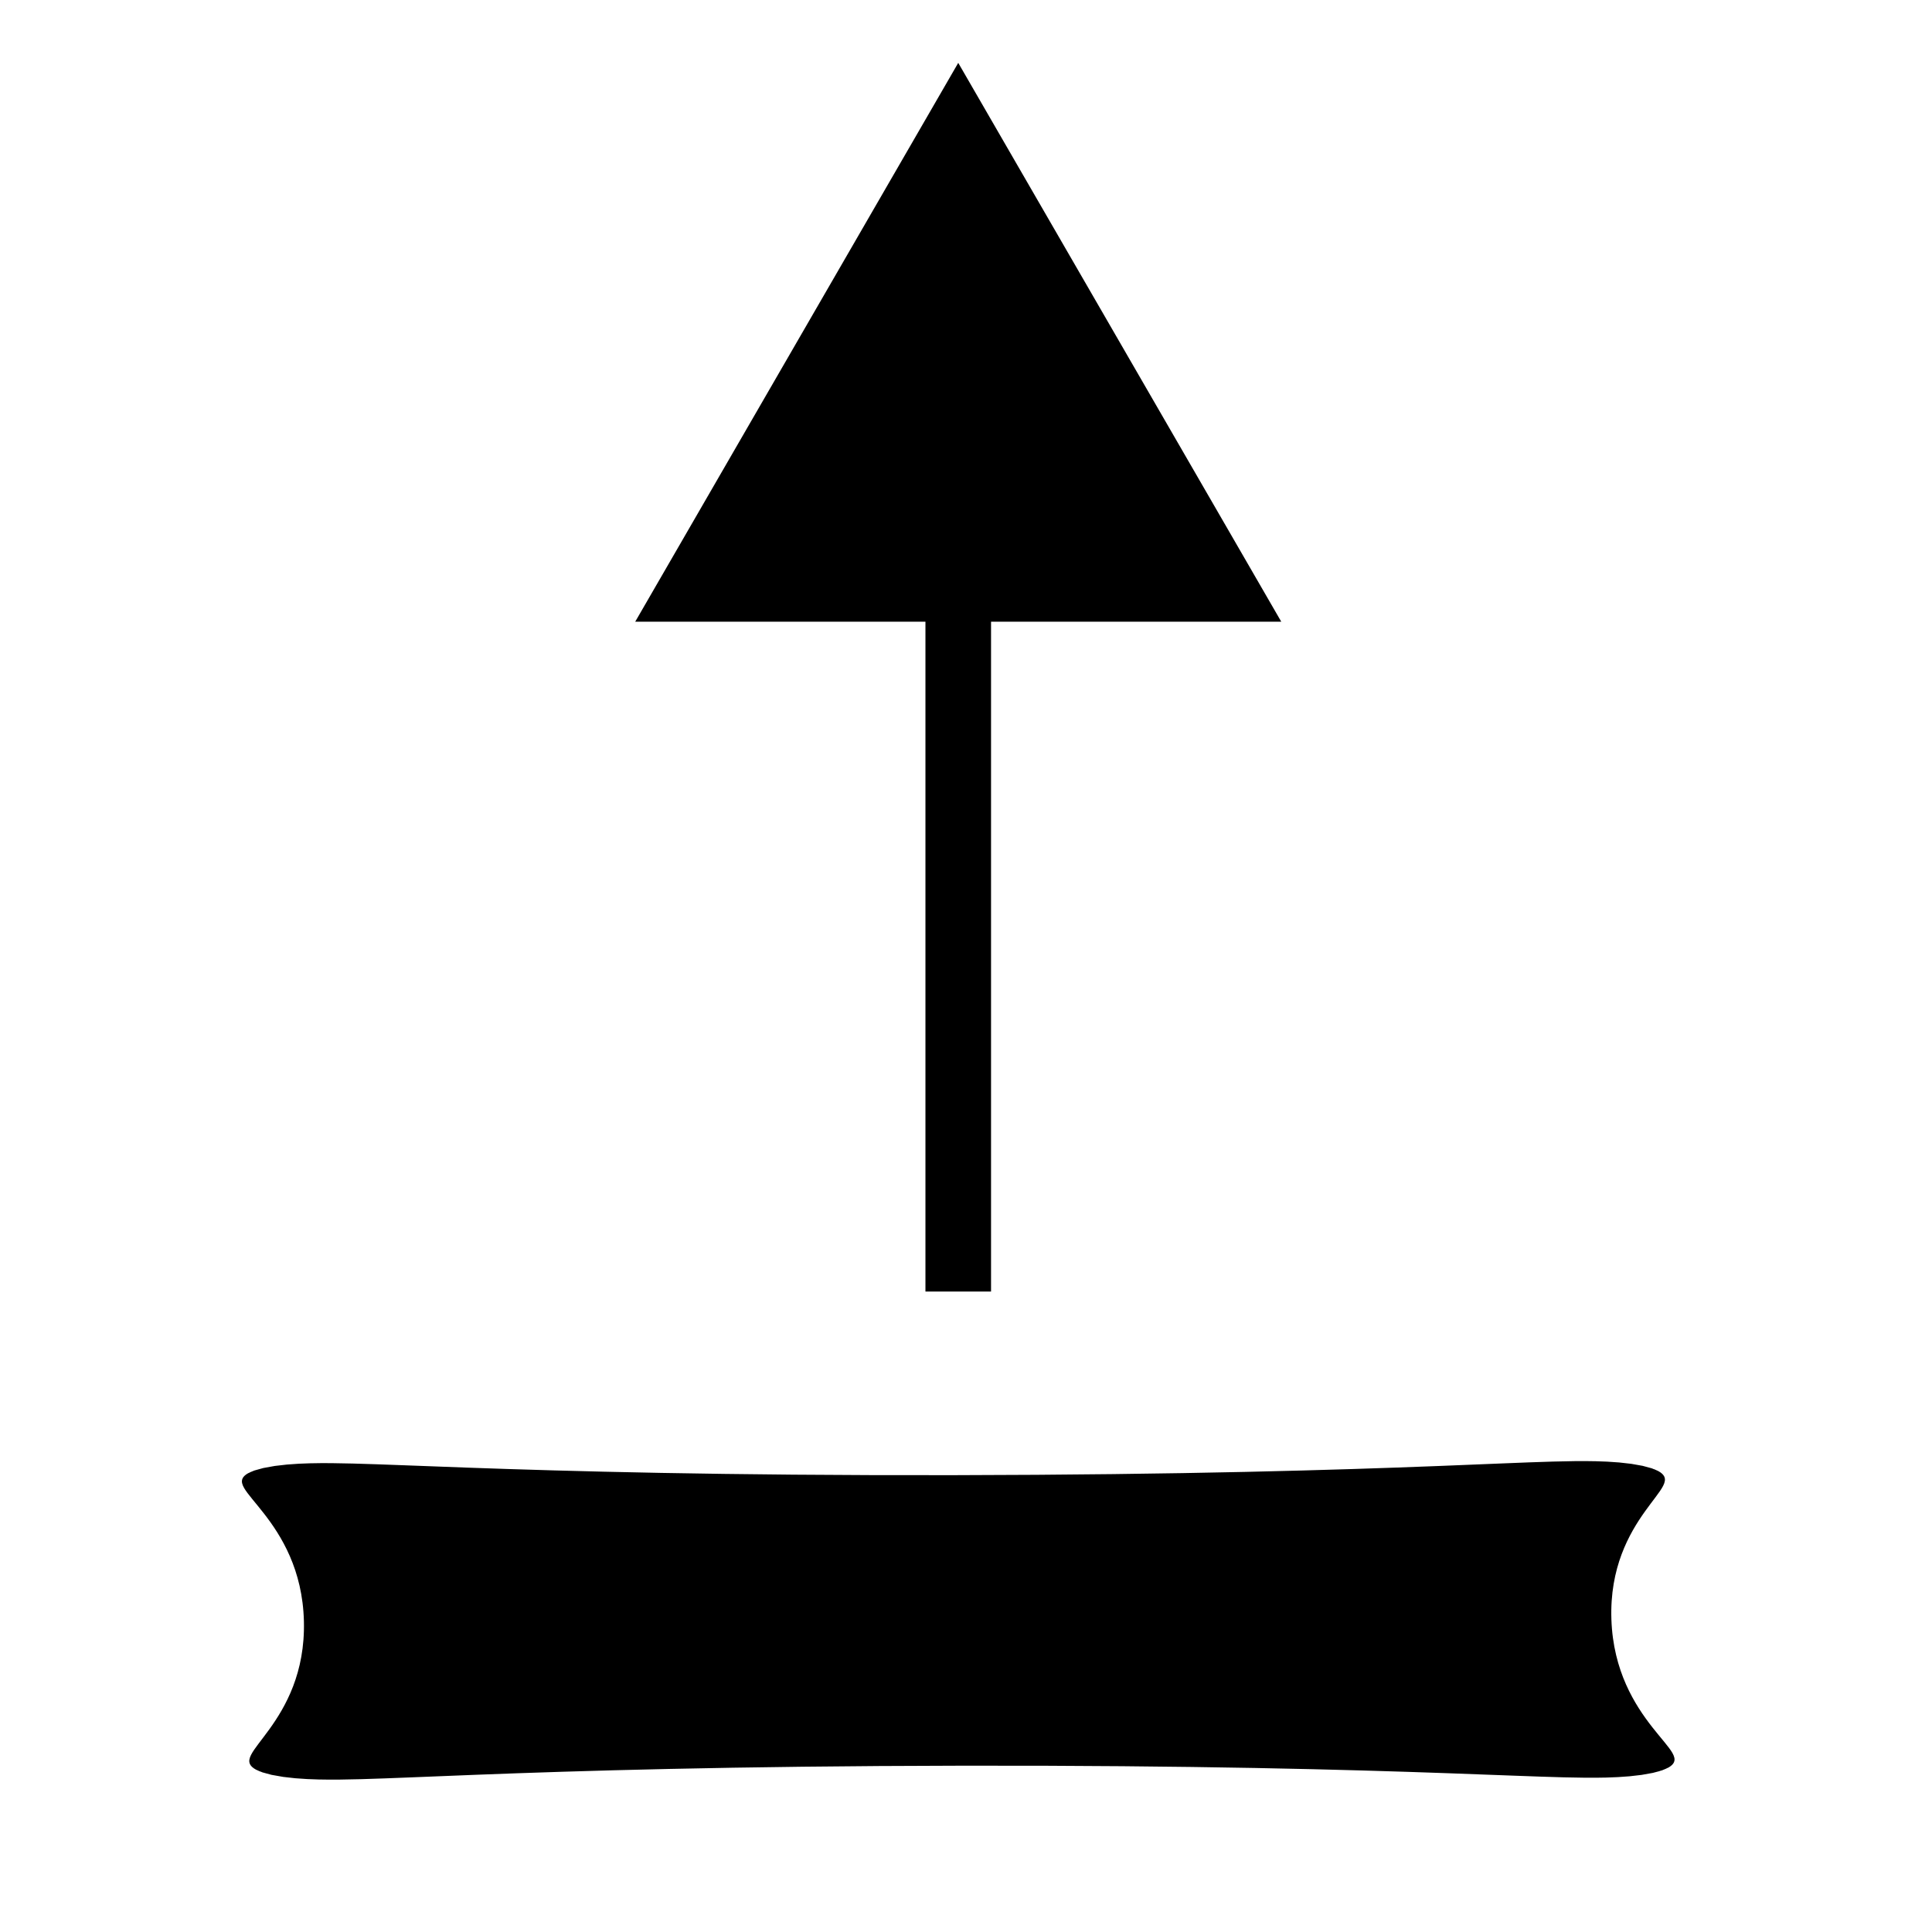
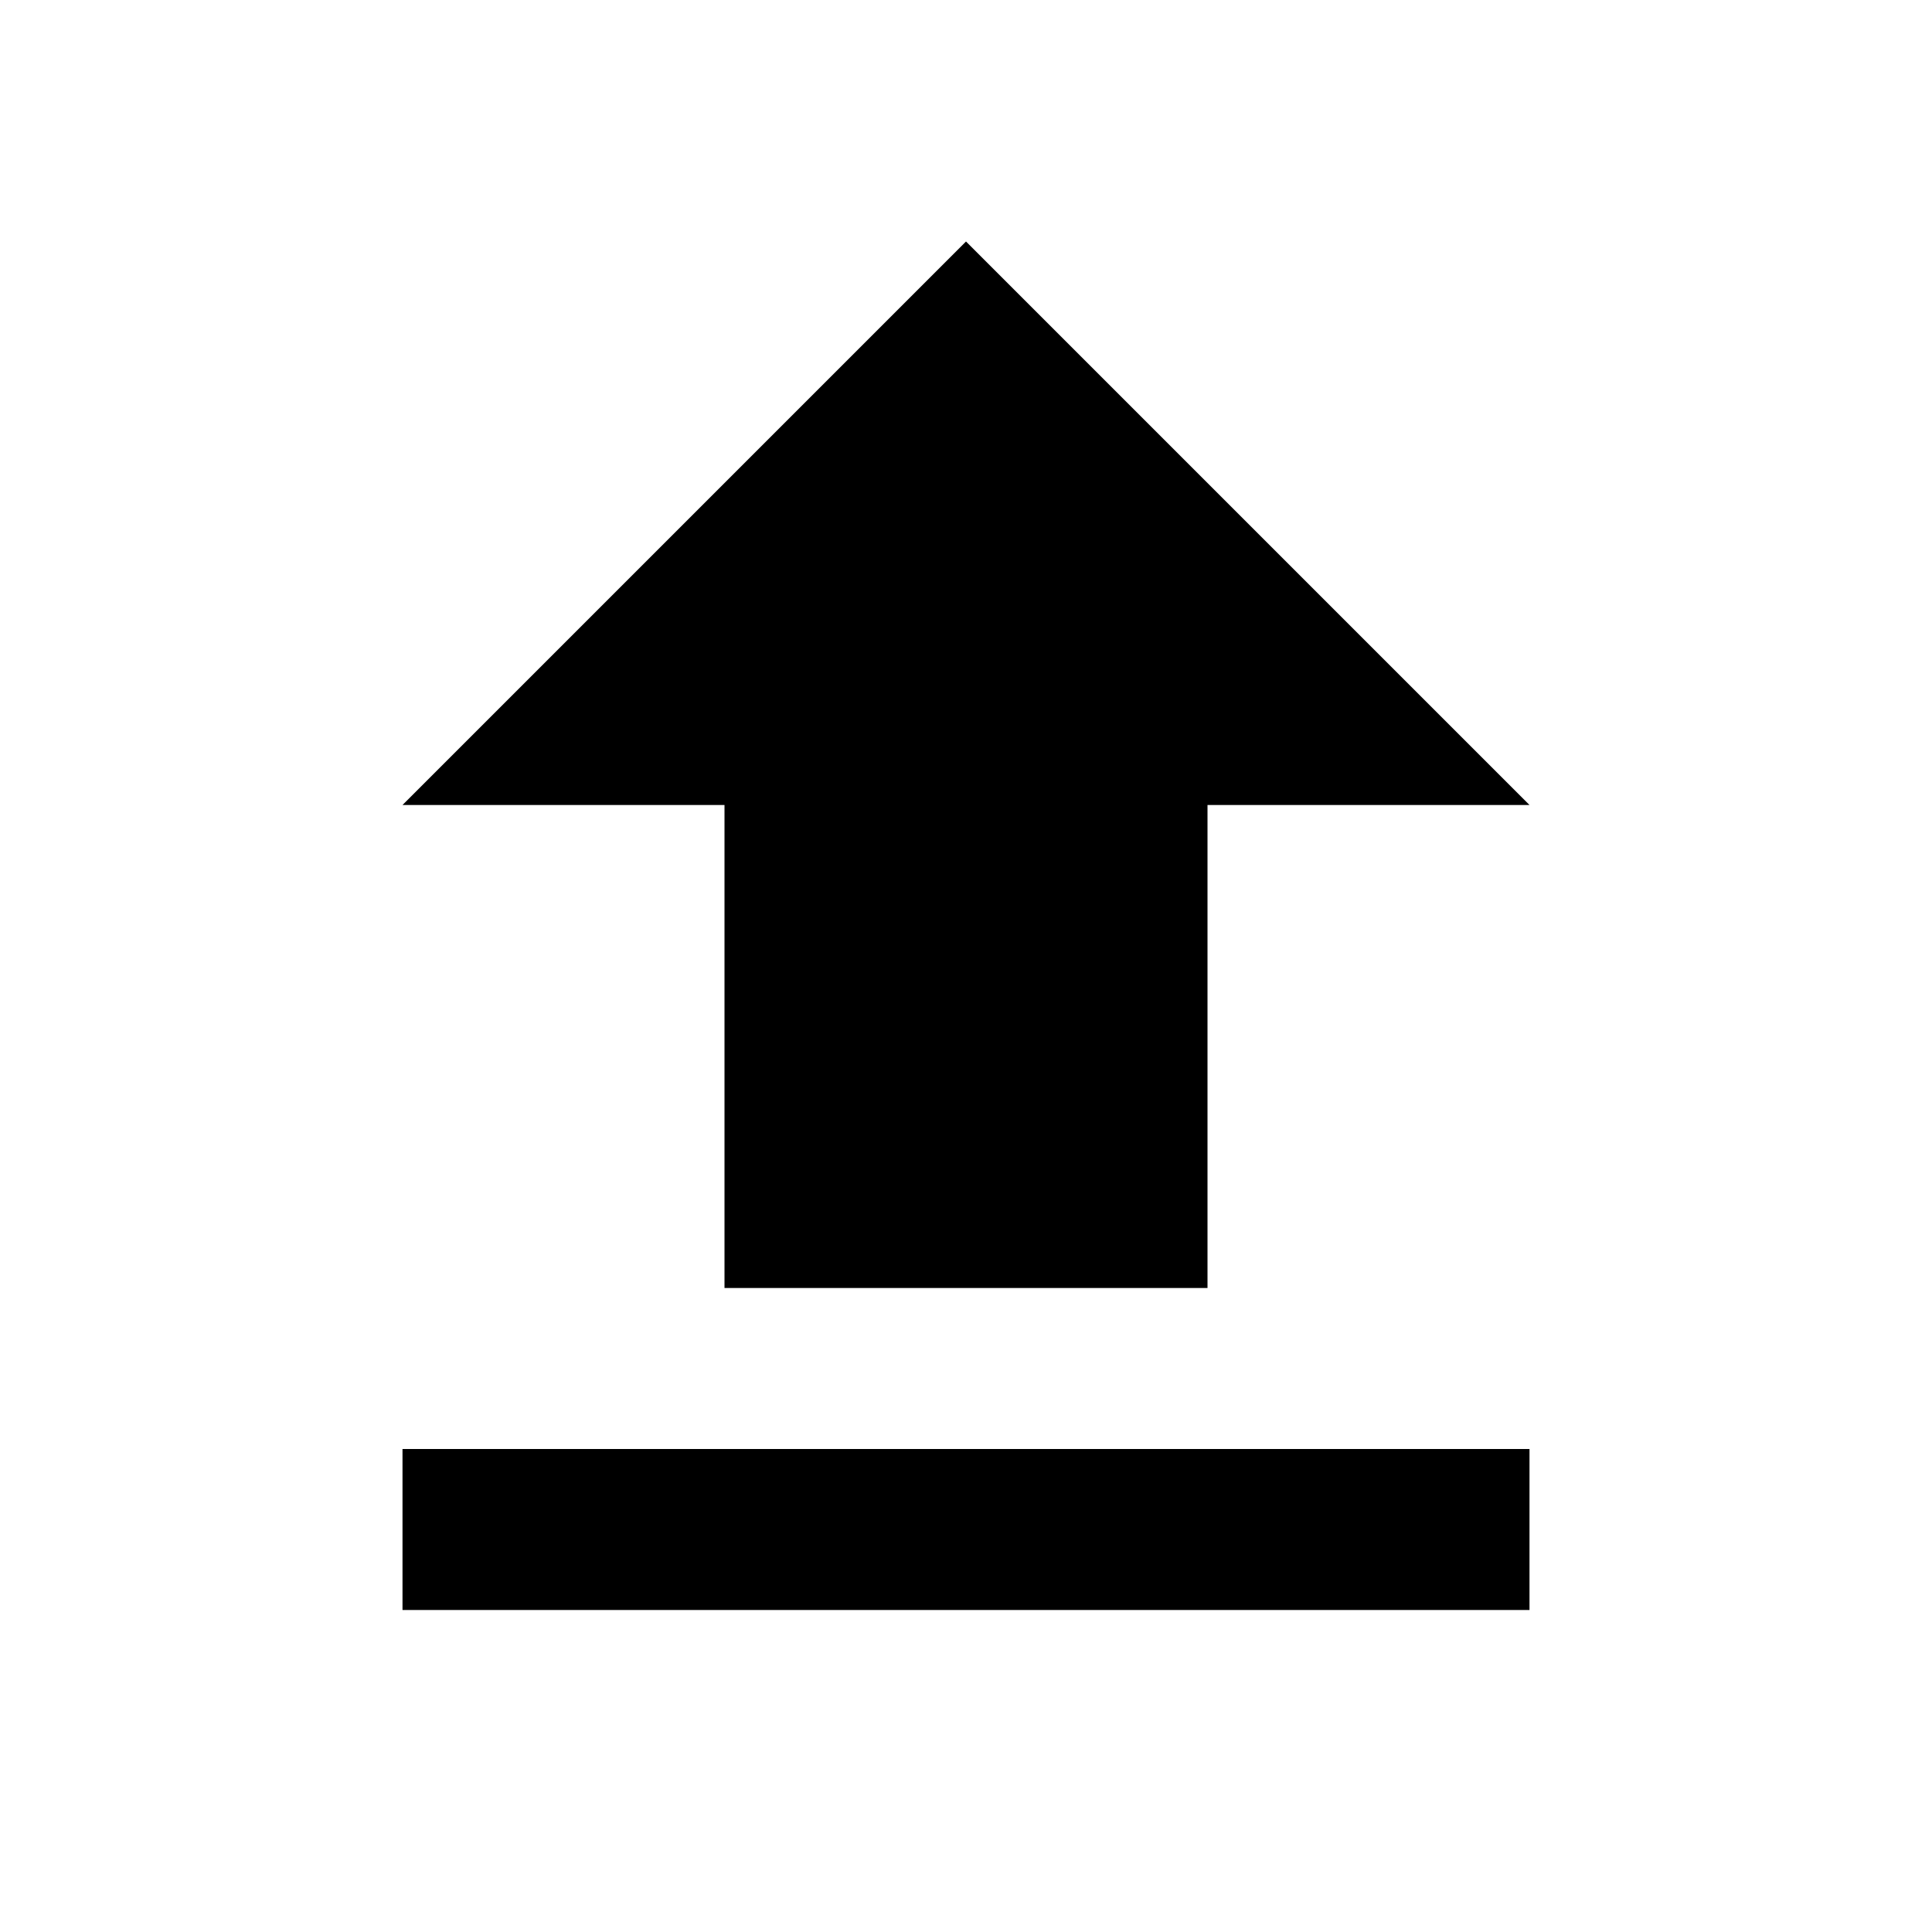
- <svg xmlns="http://www.w3.org/2000/svg" version="1.1" width="64" height="64" id="svg2985">
-   <defs id="defs2987">
-     <marker refX="0" refY="0" orient="auto" id="TriangleOutL" style="overflow:visible">
-       <path d="m 5.77,0 -8.65,5 0,-10 8.65,5 z" transform="scale(0.8,0.8)" id="path3909" style="fill-rule:evenodd;stroke:#000000;stroke-width:1pt" />
-     </marker>
-     <marker refX="0" refY="0" orient="auto" id="Arrow2Lend" style="overflow:visible">
-       <path d="M 8.719,4.034 -2.207,0.016 8.719,-4.002 c -1.745,2.372 -1.735,5.617 -6e-7,8.035 z" transform="matrix(-1.1,0,0,-1.1,-1.1,0)" id="path3788" style="fill-rule:evenodd;stroke-width:0.625;stroke-linejoin:round" />
-     </marker>
-   </defs>
-   <g id="layer1">
-     <path d="m 31.743,42.784 0,-28.355" id="path2993" style="fill:none;stroke:#000000;stroke-width:2.173;stroke-linecap:butt;stroke-linejoin:miter;stroke-miterlimit:4;stroke-opacity:1;stroke-dasharray:none;marker-end:url(#TriangleOutL)" />
-     <path d="m -60.275,29.54 c 0.182,23.887 8.641,15.271 -15.253,15.447 -23.894,0.175 -15.342,8.615 -15.473,-15.26 -0.13,-23.875 -8.618,-15.243 15.255,-15.429 23.873,-0.186 15.289,-8.644 15.471,15.242 z" transform="matrix(1.307745,0,0,0.2909045,130.6387,45.05568)" id="path4775" style="fill:#000000;fill-opacity:1;stroke:#000000;stroke-width:2.394;stroke-miterlimit:4;stroke-opacity:1;stroke-dasharray:none;stroke-dashoffset:0" />
-   </g>
+ <svg xmlns="http://www.w3.org/2000/svg" fill="#000000" height="24" viewBox="0 0 24 24" width="24">
+   <path d="M0 0h24v24H0z" fill="none" />
+   <path d="M9 16h6v-6h4l-7-7-7 7h4zm-4 2h14v2H5z" />
</svg>
